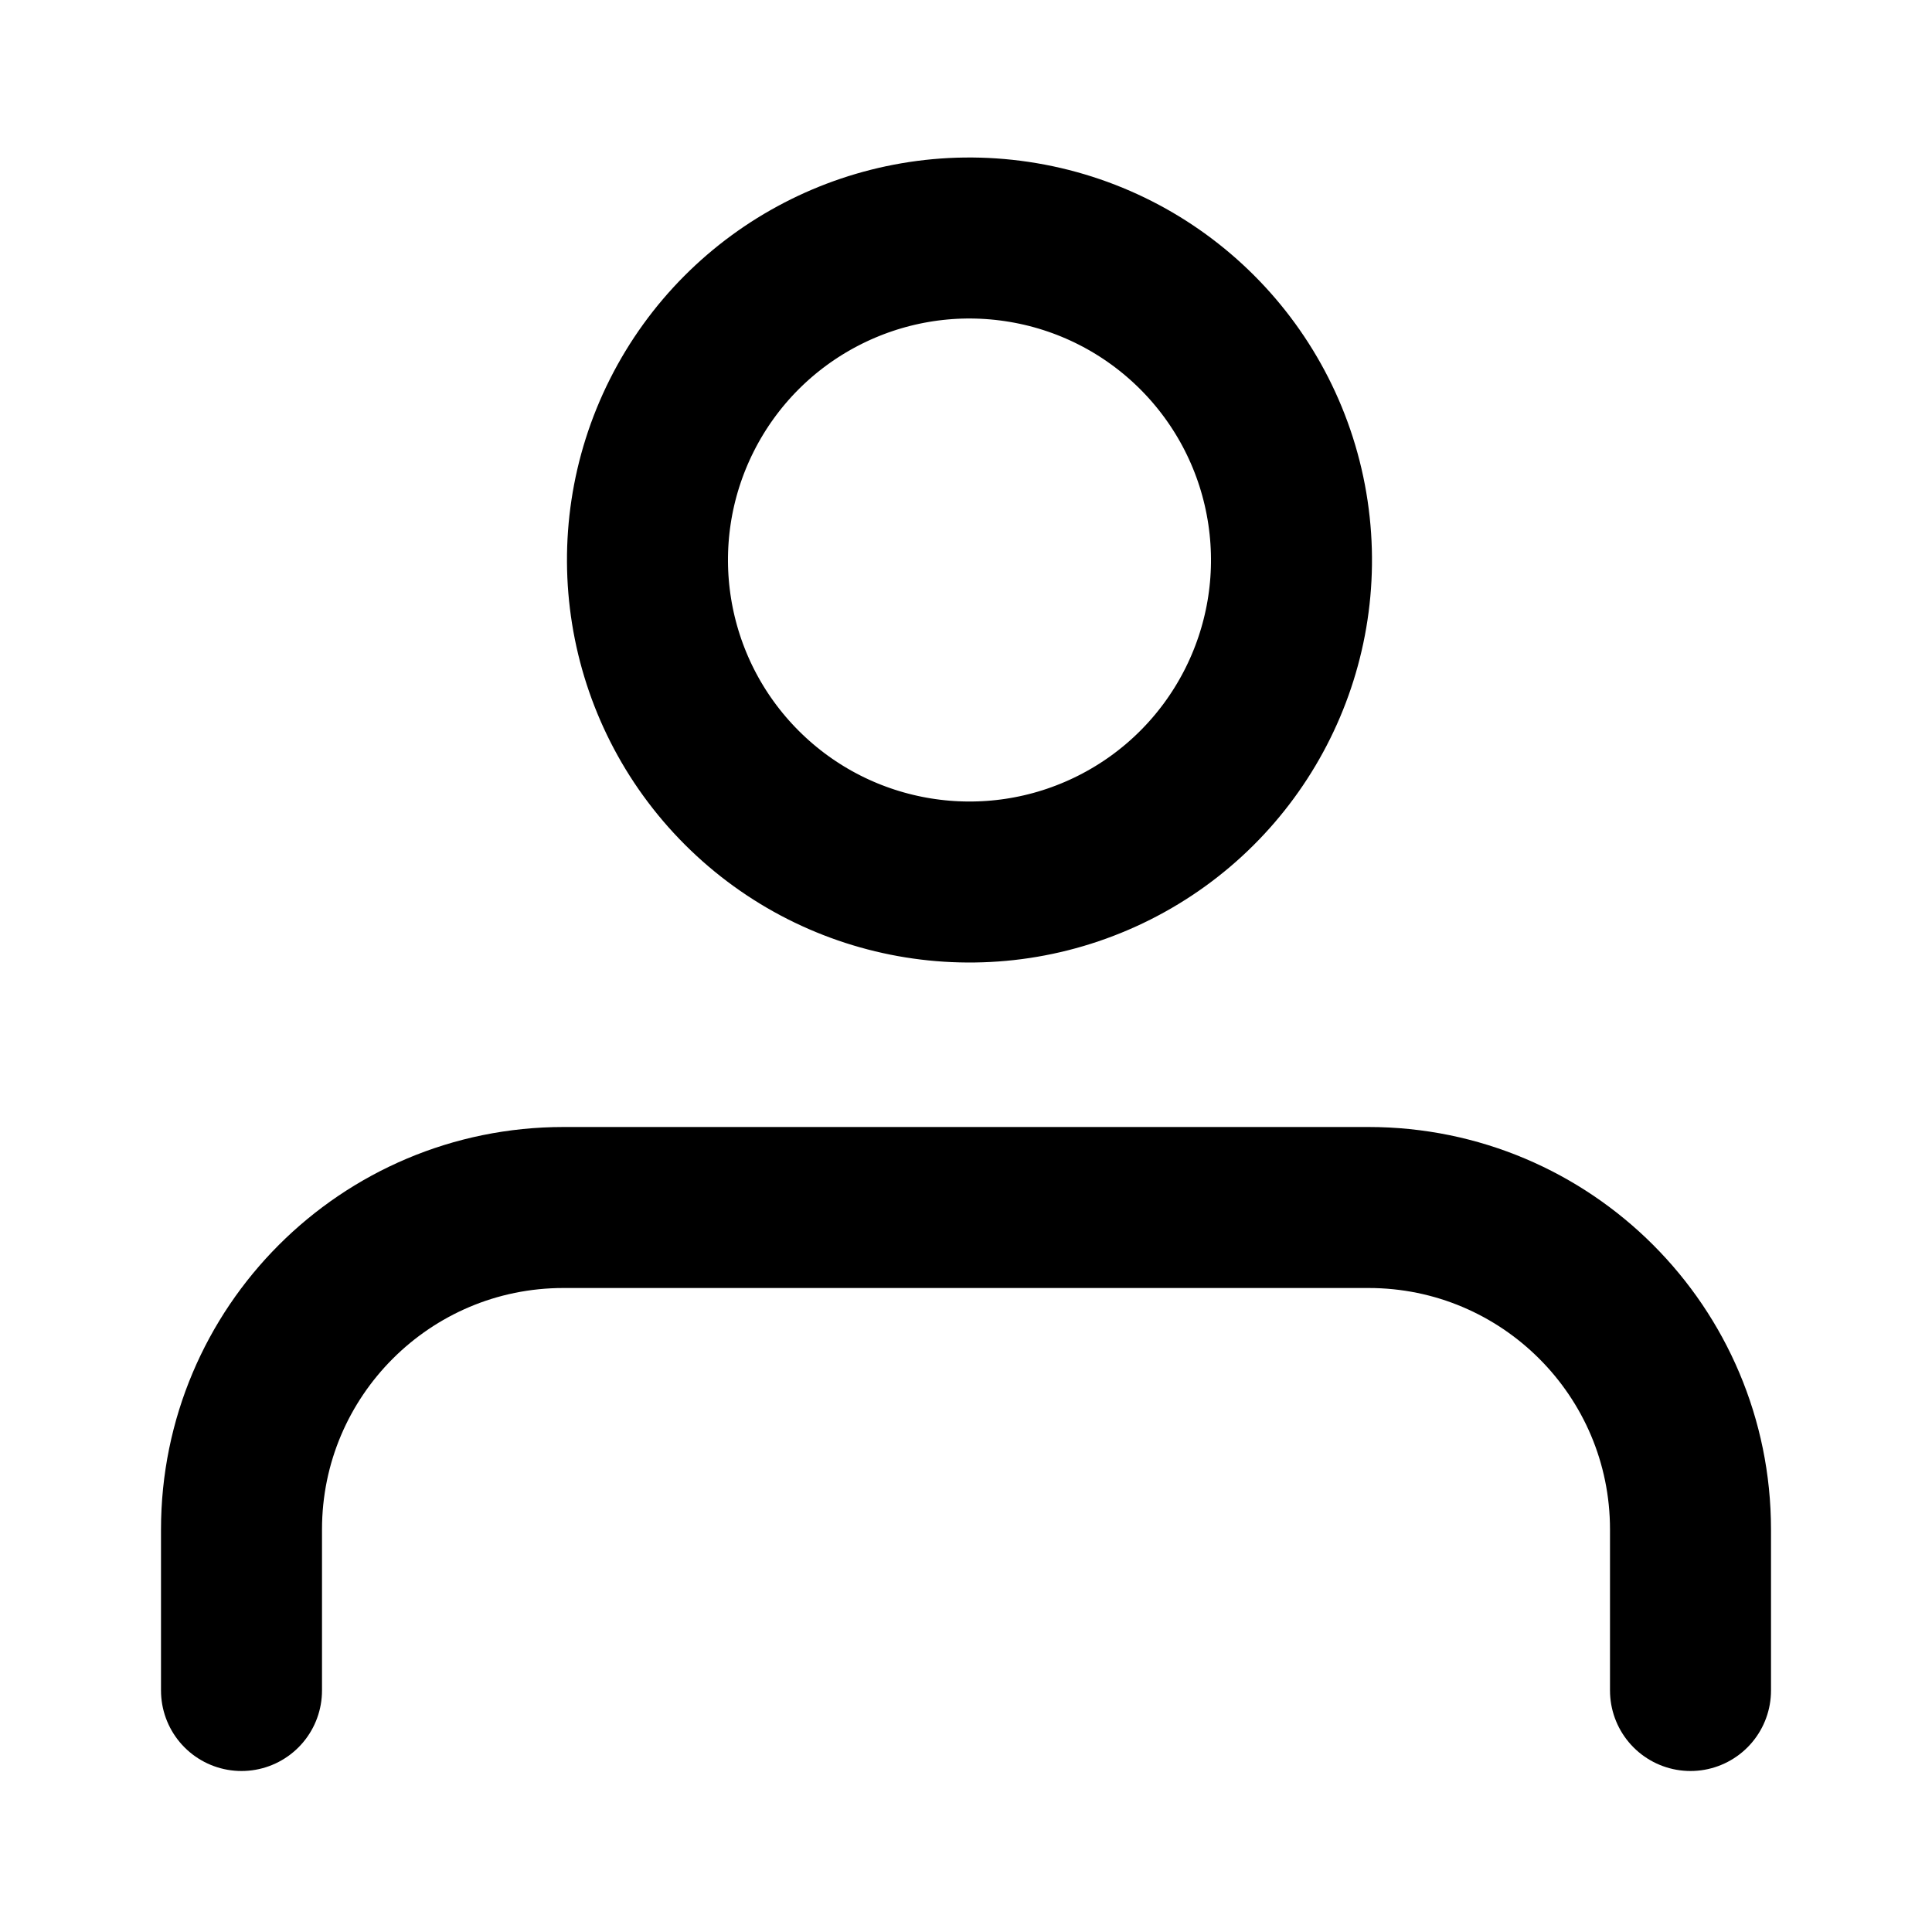
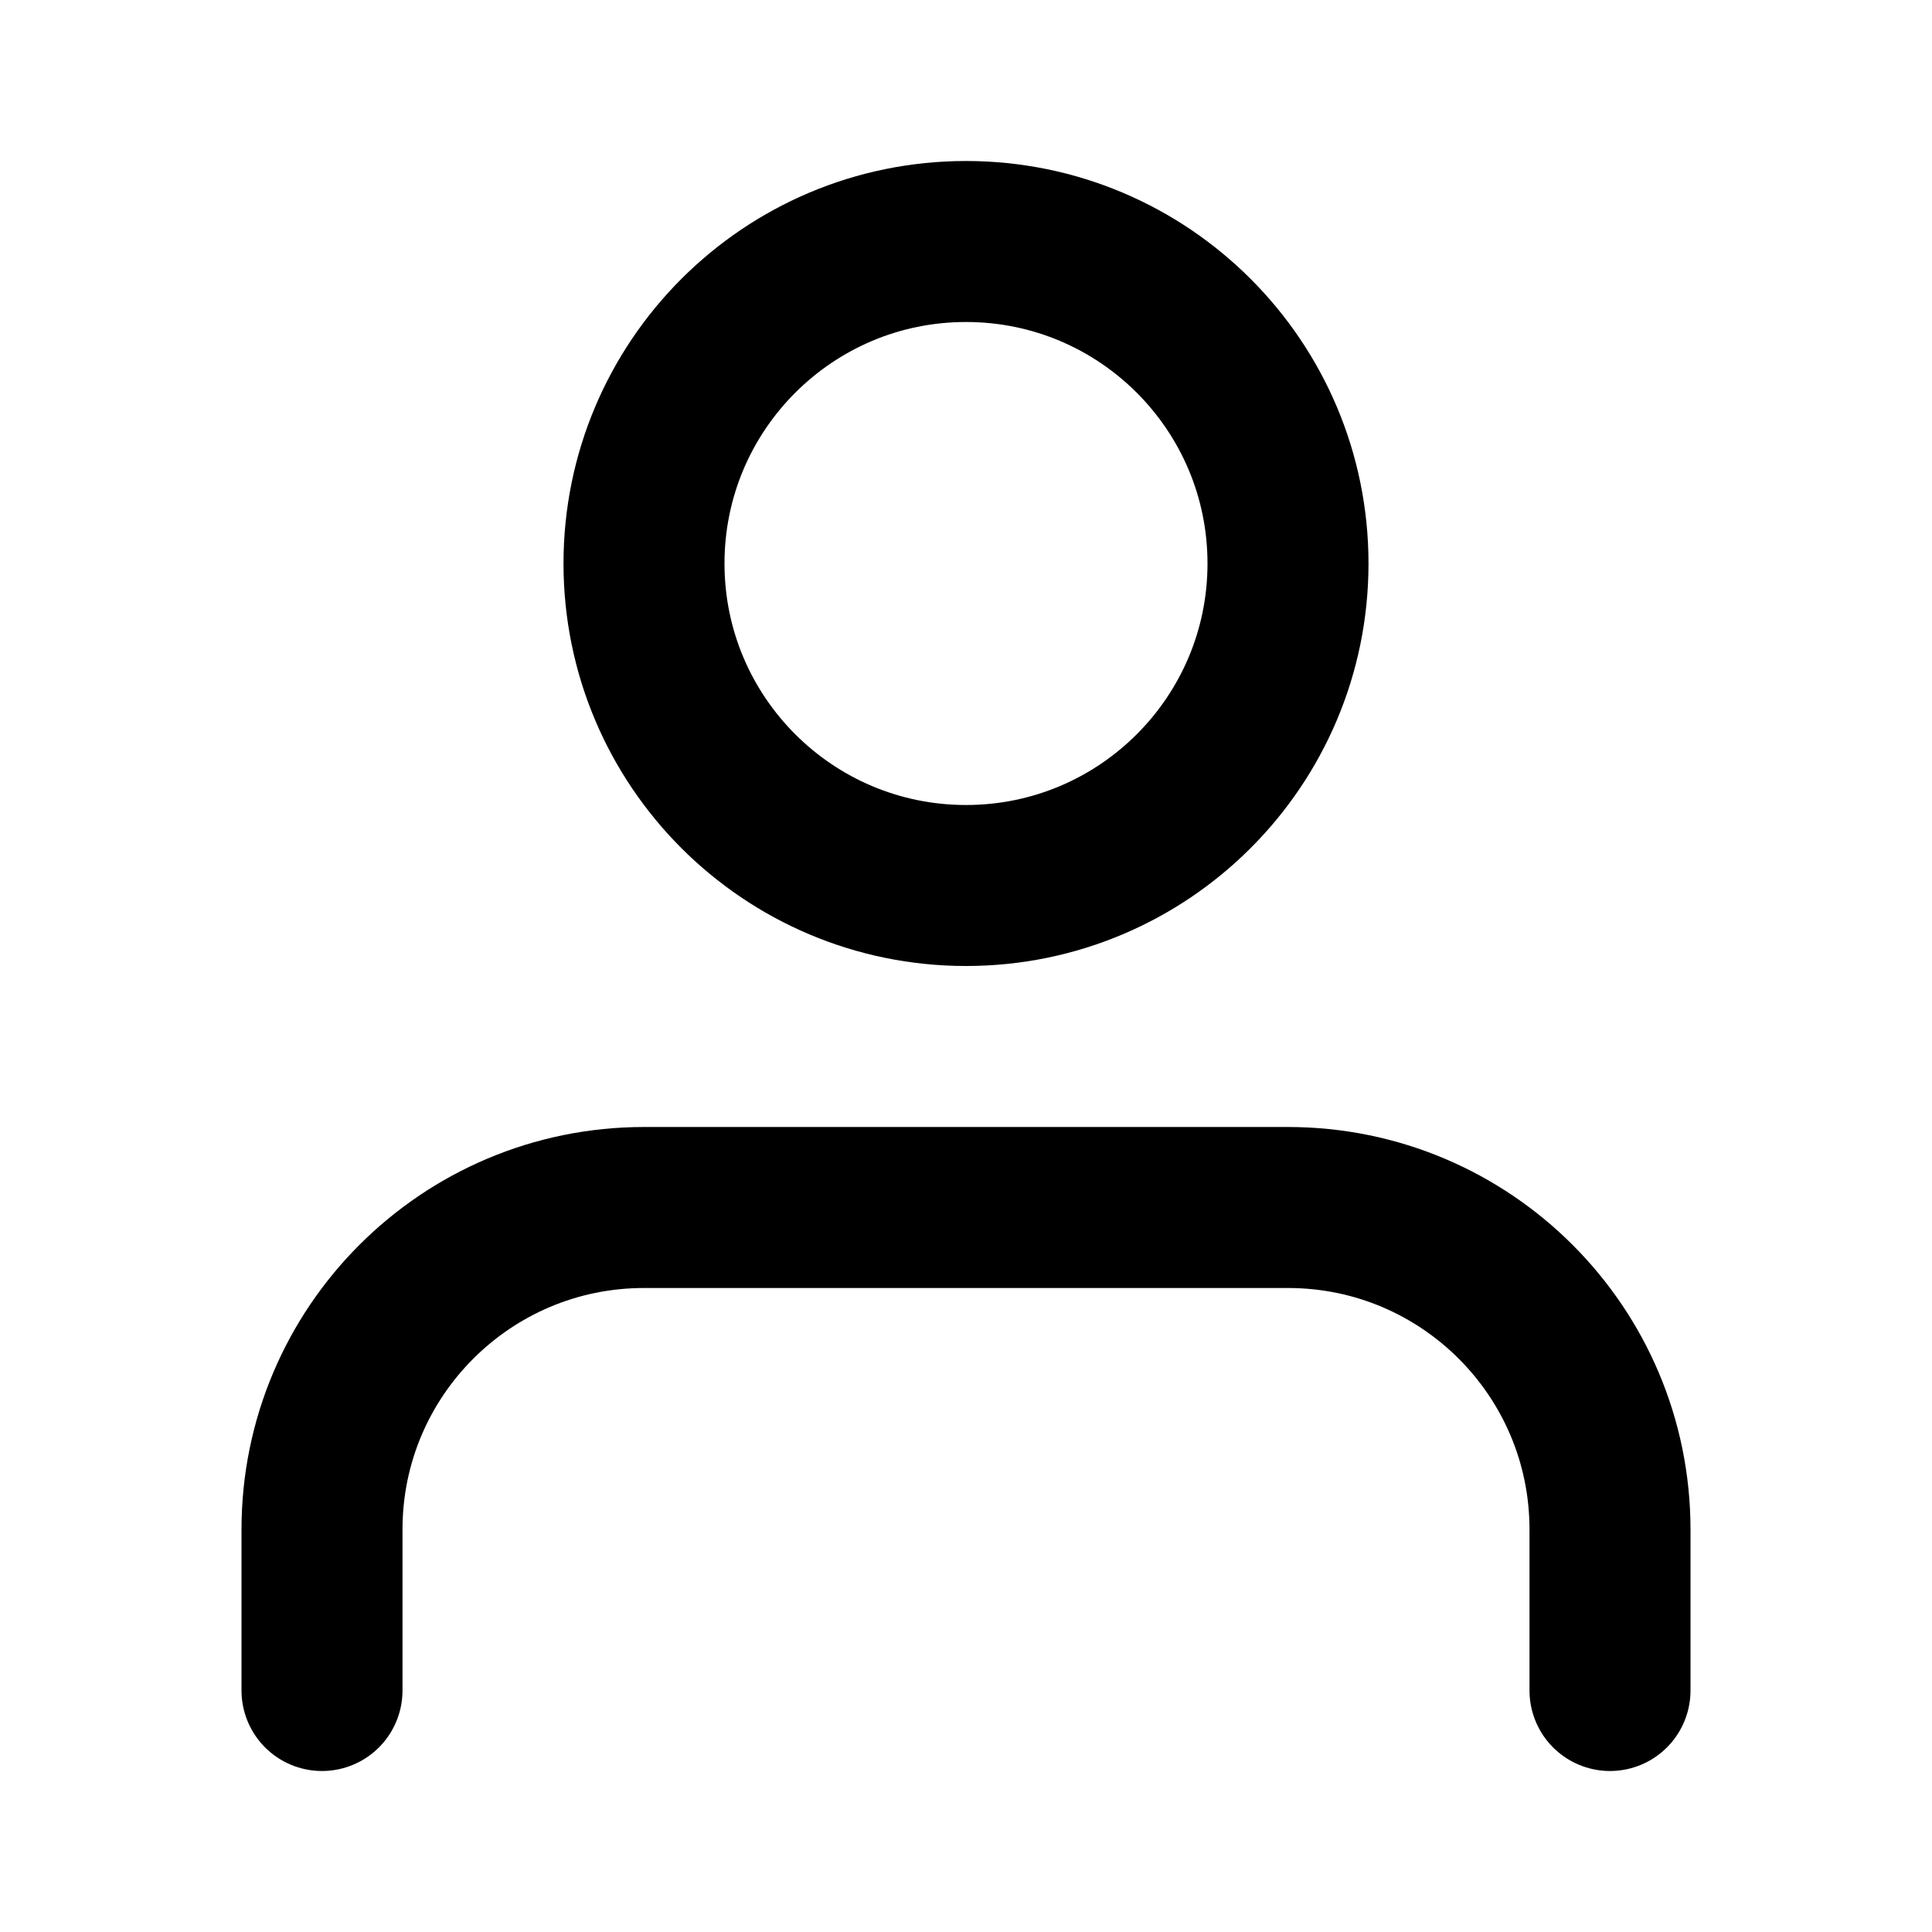
<svg xmlns="http://www.w3.org/2000/svg" width="24" height="24" viewBox="0 0 24 24">
-   <path d="M16 6.37A4 4 0 1 1 12.63 3 4 4 0 0 1 16 6.37zM3 21v-2a4 4 0 0 1 4-4h10a4 4 0 0 1 4 4v2" fill="none" stroke="#000" stroke-linecap="round" stroke-linejoin="round" stroke-width="2" />
+   <path d="M20 21v-2a4 4 0 0 0-4-4H8a4 4 0 0 0-4 4v2" fill="none" stroke="#000" stroke-linecap="round" stroke-linejoin="round" stroke-width="2" />
+   <circle cx="12" cy="7" r="4" fill="none" stroke="#000" stroke-linecap="round" stroke-linejoin="round" stroke-width="2" />
</svg>
